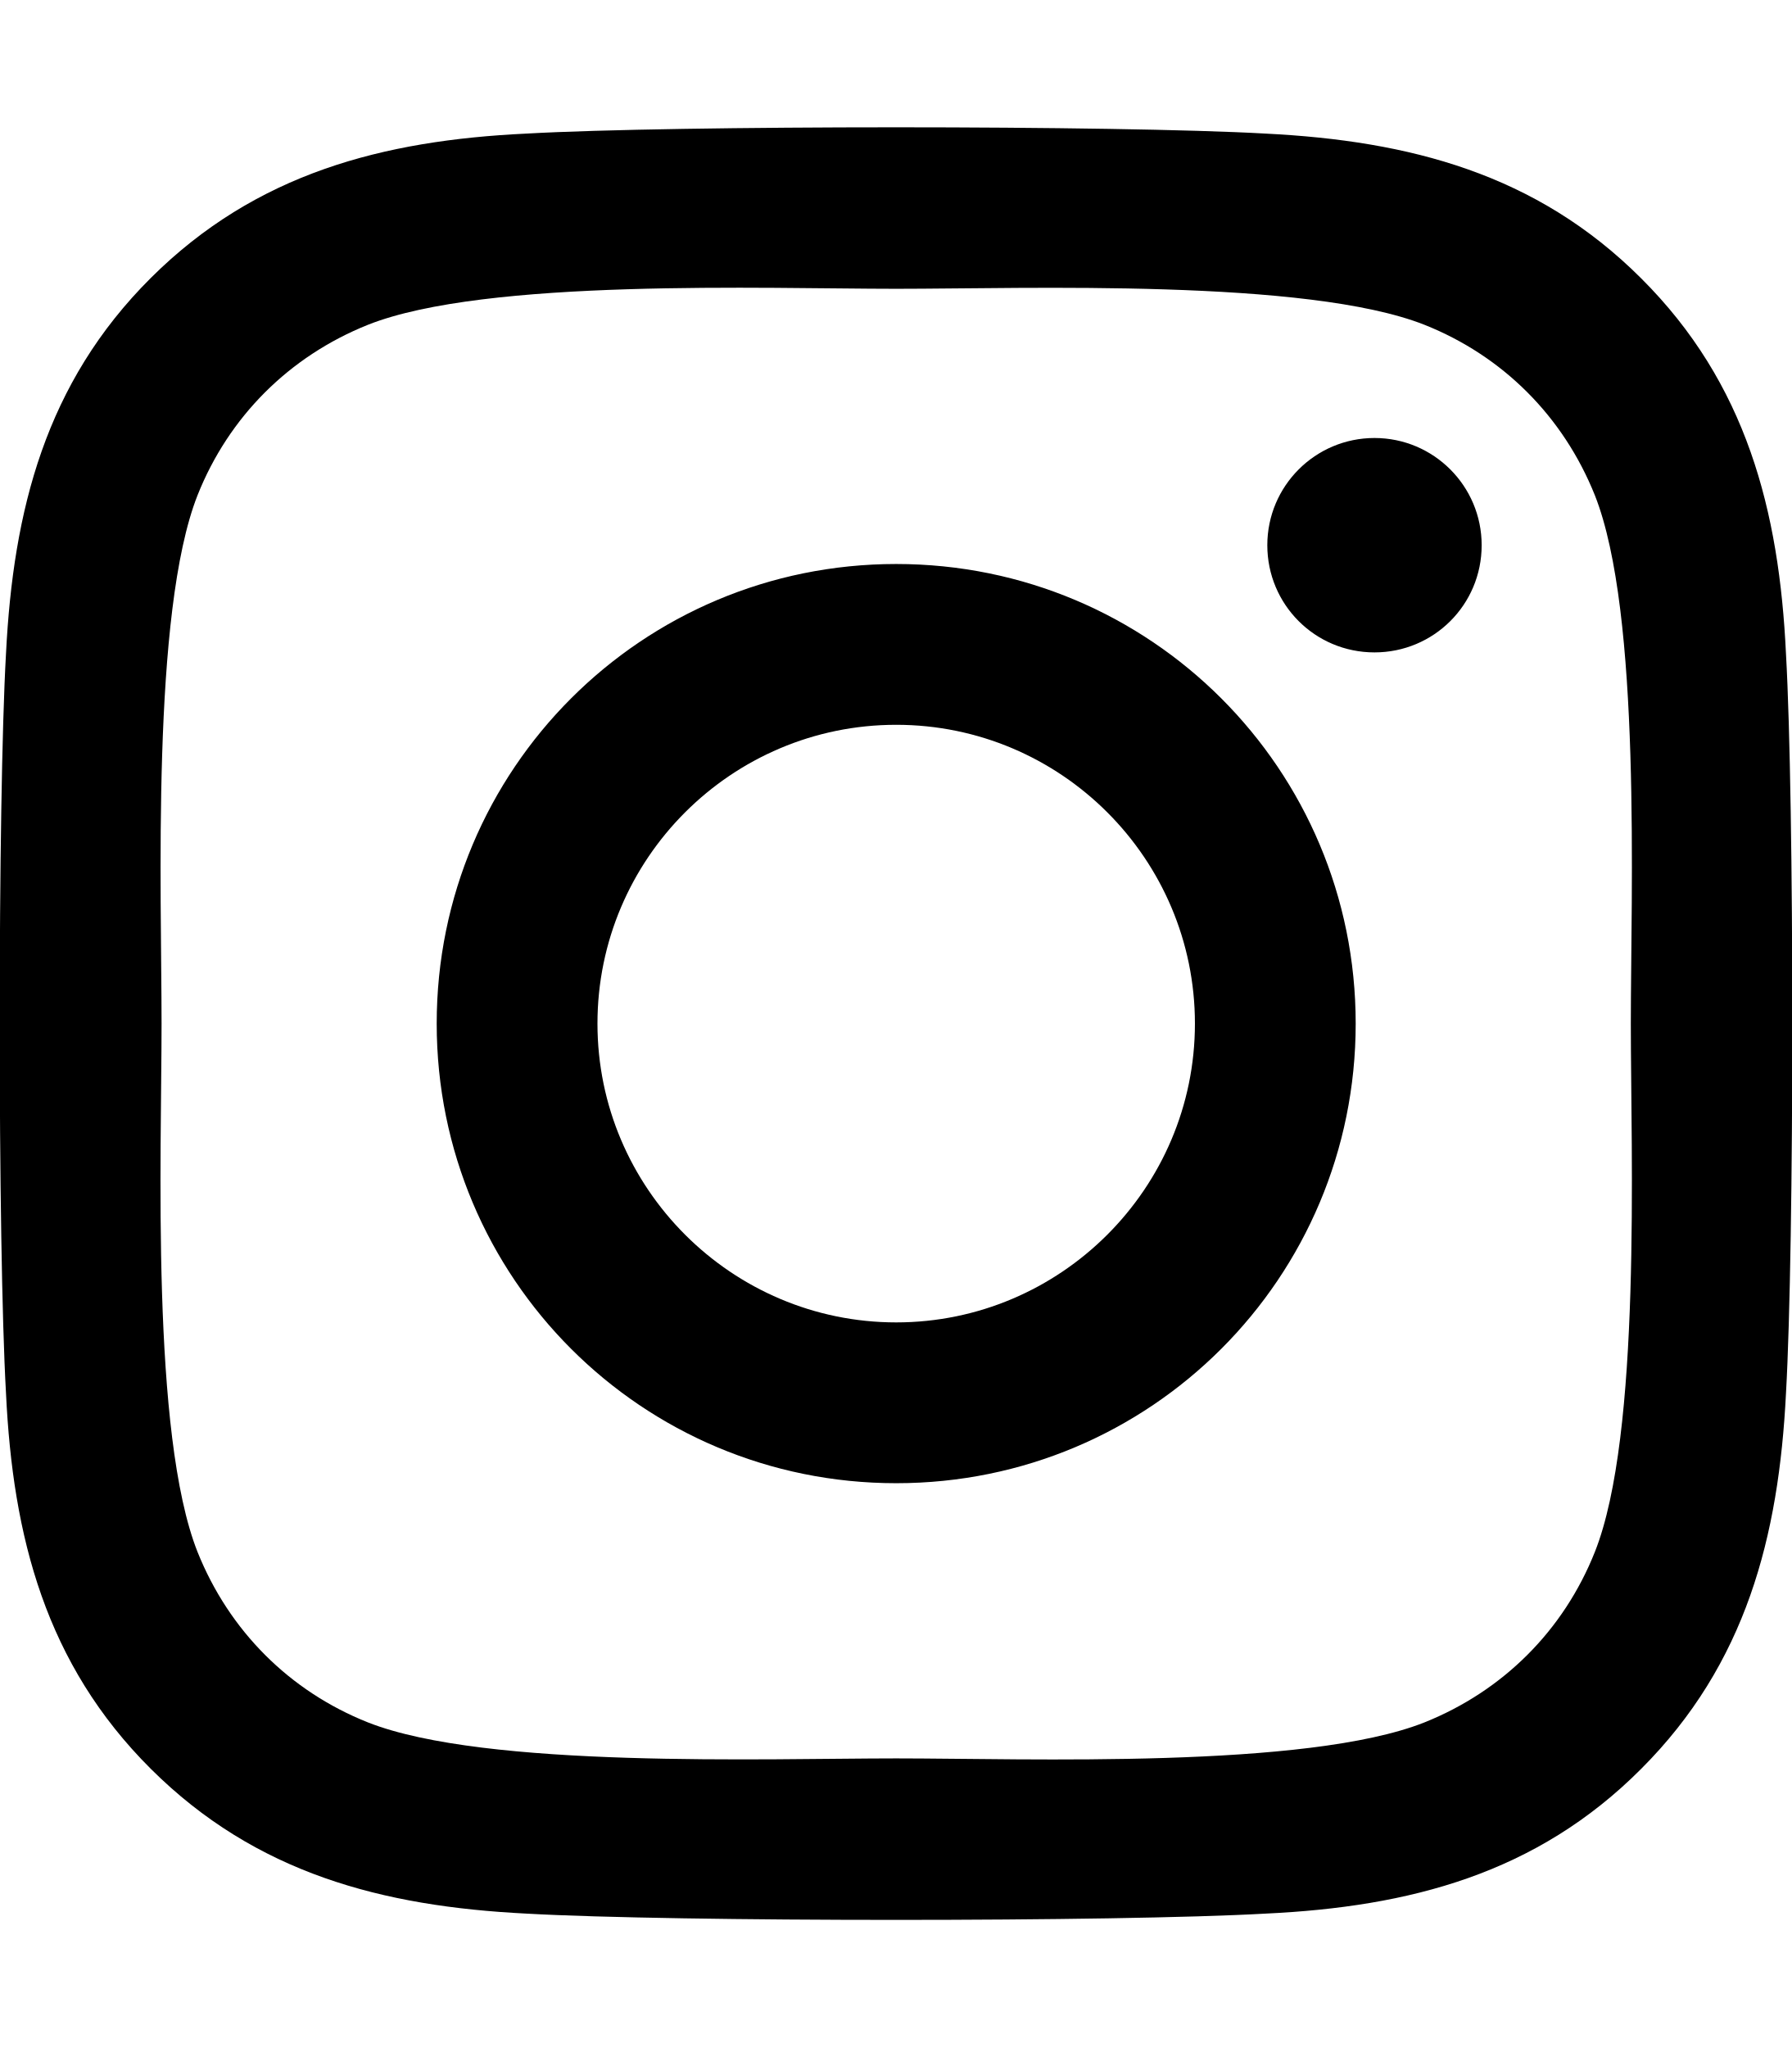
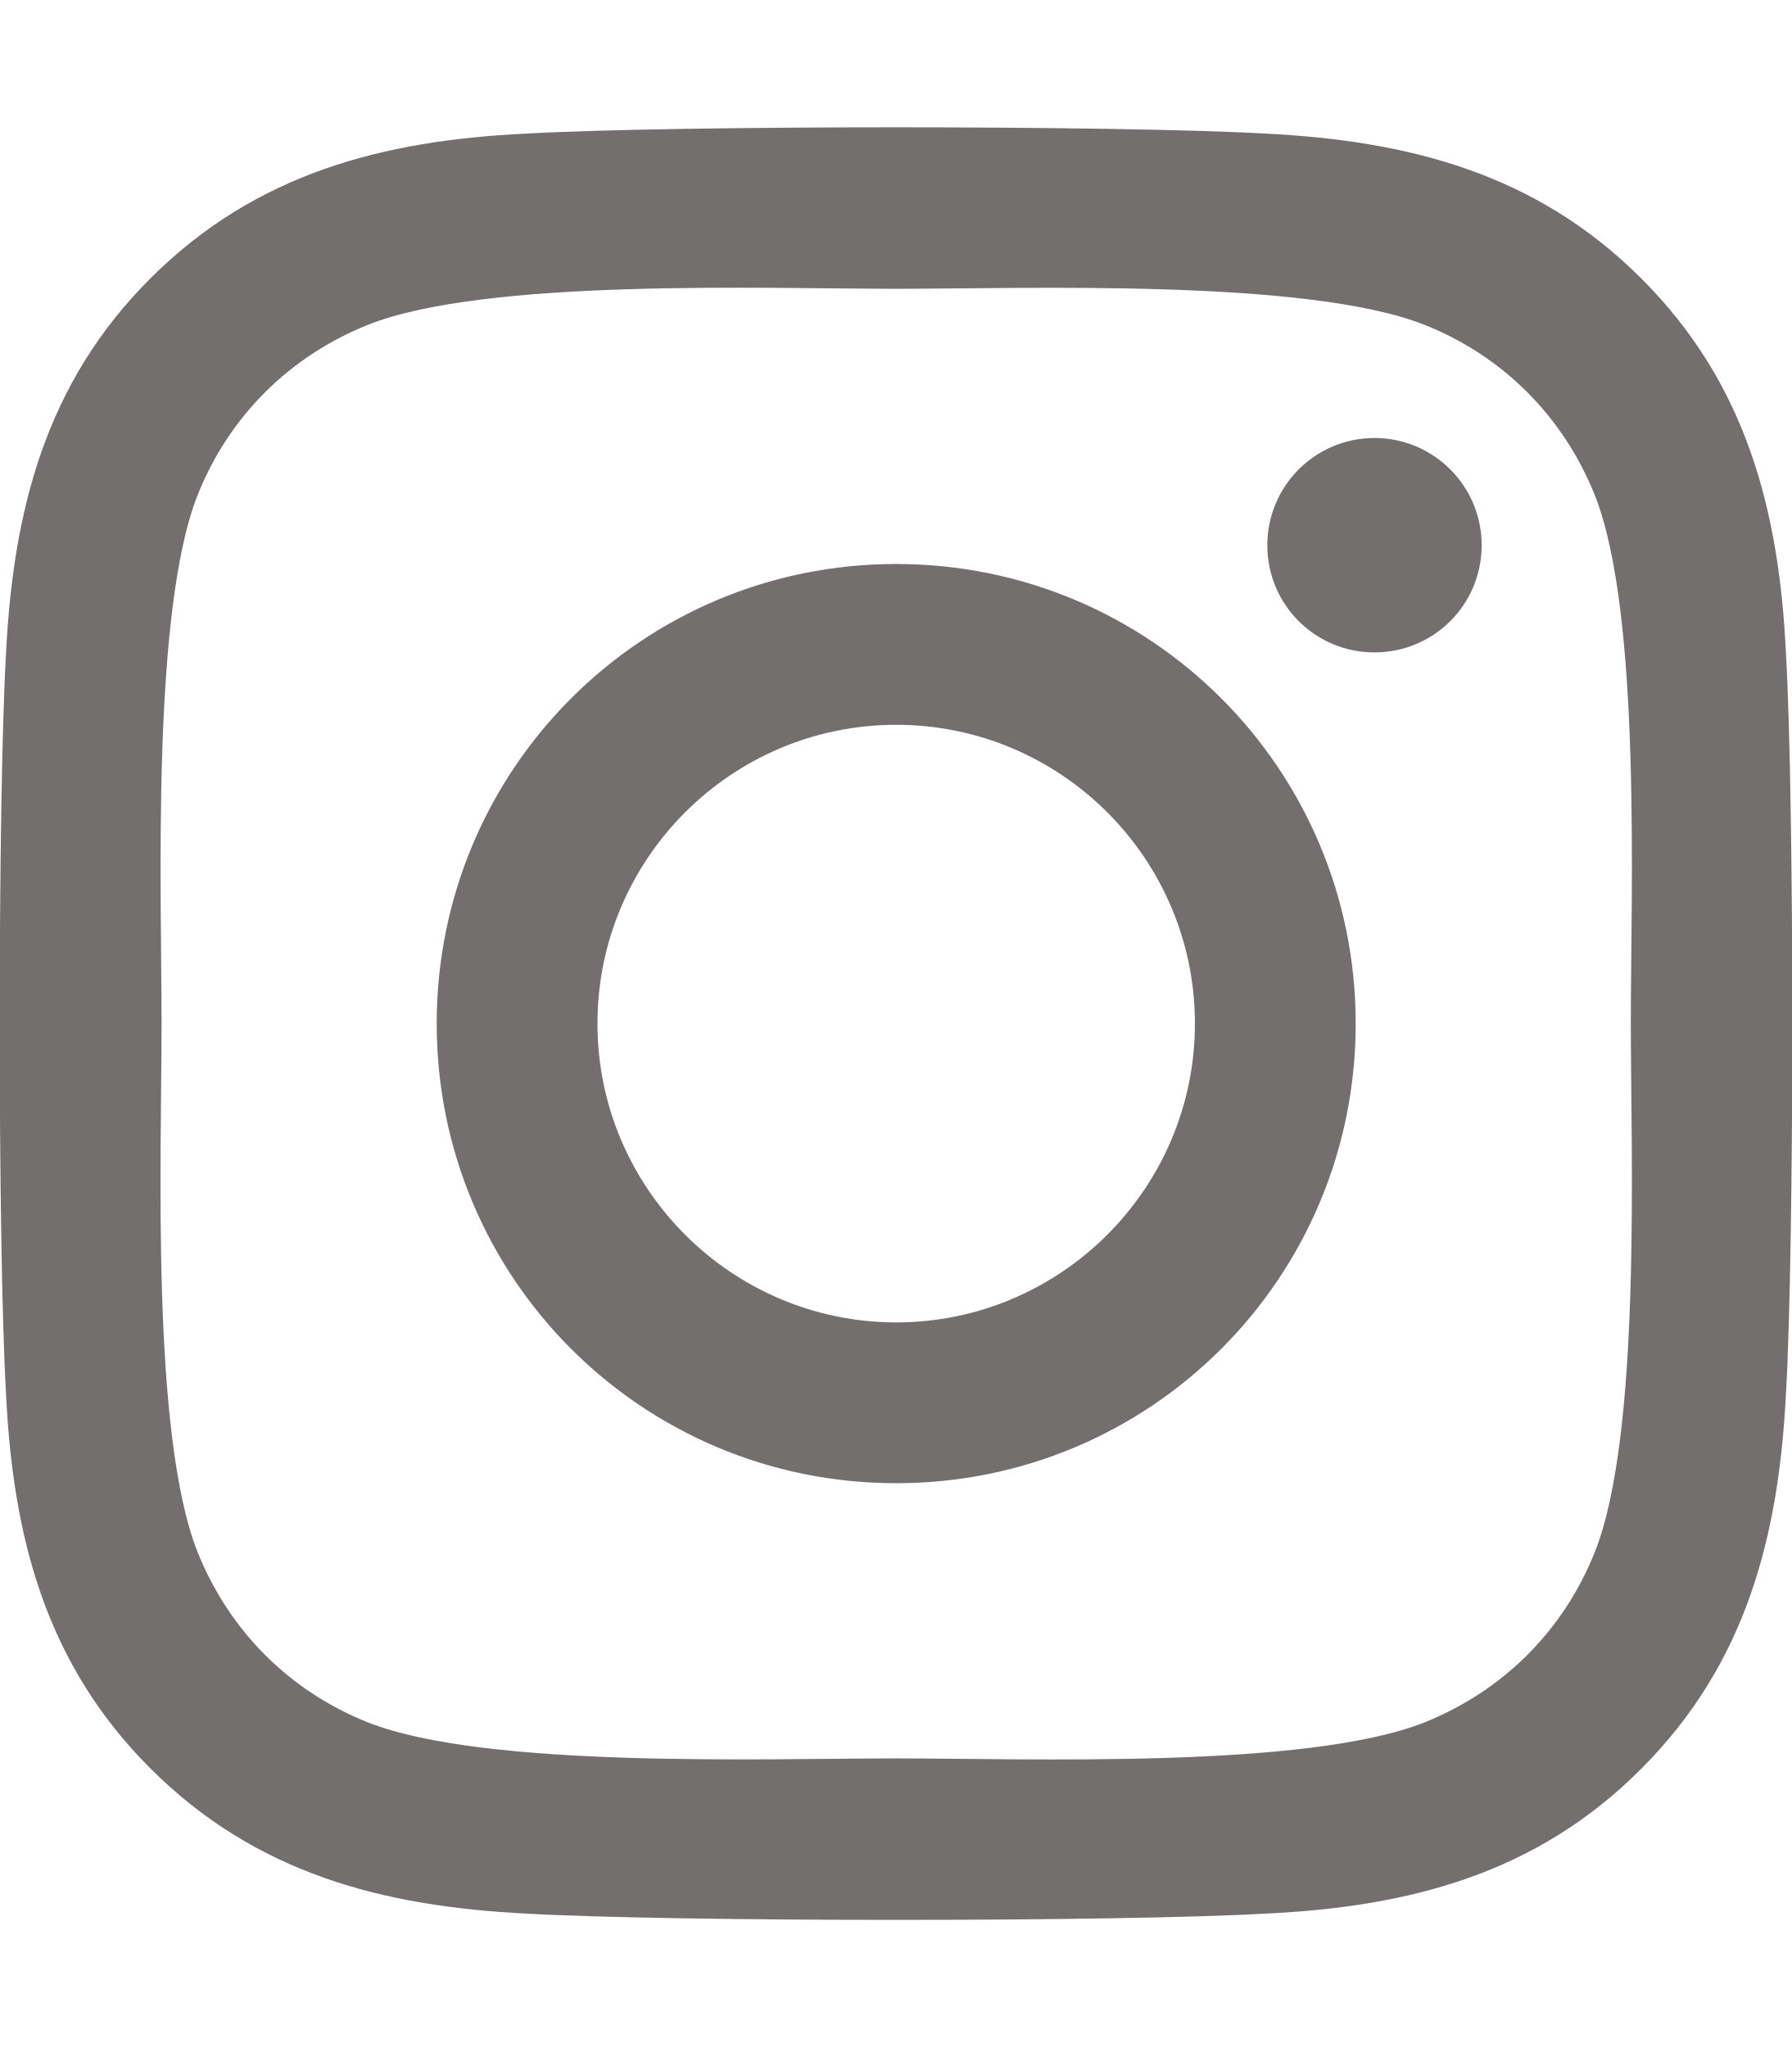
<svg xmlns="http://www.w3.org/2000/svg" viewBox="0 0 448 512">
-   <path d="M224.1 141c-63.6 0-114.9 51.3-114.9 114.9s51.3 114.9 114.9 114.9S339 319.5 339 255.9 287.7 141 224.1 141zm0 189.6c-41.1 0-74.7-33.5-74.7-74.7s33.5-74.7 74.7-74.7 74.7 33.5 74.7 74.7-33.6 74.7-74.7 74.7zm146.4-194.3c0 14.9-12 26.8-26.8 26.8-14.9 0-26.8-12-26.8-26.8s12-26.8 26.8-26.8 26.8 12 26.8 26.8zm76.1 27.2c-1.7-35.9-9.9-67.7-36.2-93.9-26.2-26.2-58-34.4-93.9-36.2-37-2.1-147.9-2.1-184.9 0-35.8 1.7-67.6 9.9-93.9 36.1s-34.4 58-36.2 93.9c-2.1 37-2.1 147.9 0 184.9 1.7 35.9 9.9 67.7 36.2 93.9s58 34.4 93.9 36.2c37 2.1 147.9 2.1 184.9 0 35.9-1.7 67.7-9.9 93.9-36.2 26.2-26.2 34.4-58 36.2-93.9 2.1-37 2.1-147.8 0-184.8zM398.8 388c-7.8 19.6-22.9 34.7-42.6 42.6-29.5 11.7-99.5 9-132.1 9s-102.7 2.6-132.1-9c-19.6-7.8-34.7-22.9-42.6-42.6-11.7-29.5-9-99.5-9-132.1s-2.6-102.7 9-132.1c7.8-19.6 22.9-34.7 42.6-42.6 29.5-11.7 99.5-9 132.1-9s102.7-2.6 132.1 9c19.6 7.8 34.7 22.9 42.6 42.6 11.7 29.5 9 99.5 9 132.1s2.7 102.7-9 132.1z" />
+   <path d="M224.1 141c-63.6 0-114.9 51.3-114.9 114.9s51.3 114.9 114.9 114.9S339 319.5 339 255.9 287.7 141 224.1 141zm0 189.6c-41.1 0-74.7-33.5-74.7-74.7s33.5-74.7 74.7-74.7 74.7 33.5 74.7 74.7-33.6 74.7-74.7 74.7zm146.4-194.3c0 14.9-12 26.8-26.8 26.8-14.9 0-26.8-12-26.8-26.8s12-26.8 26.8-26.8 26.8 12 26.8 26.8zm76.1 27.2c-1.7-35.9-9.9-67.7-36.2-93.9-26.2-26.2-58-34.4-93.9-36.2-37-2.1-147.9-2.1-184.9 0-35.8 1.7-67.6 9.9-93.9 36.1s-34.4 58-36.2 93.9c-2.1 37-2.1 147.9 0 184.9 1.7 35.9 9.9 67.7 36.2 93.9s58 34.4 93.9 36.2c37 2.1 147.9 2.1 184.9 0 35.9-1.7 67.7-9.9 93.9-36.2 26.2-26.2 34.4-58 36.2-93.9 2.1-37 2.1-147.8 0-184.8zM398.8 388c-7.8 19.6-22.9 34.7-42.6 42.6-29.5 11.7-99.5 9-132.1 9s-102.7 2.6-132.1-9c-19.6-7.8-34.7-22.9-42.6-42.6-11.7-29.5-9-99.5-9-132.1s-2.6-102.7 9-132.1c7.8-19.6 22.9-34.7 42.6-42.6 29.5-11.7 99.5-9 132.1-9s102.7-2.6 132.1 9c19.6 7.8 34.7 22.9 42.6 42.6 11.7 29.5 9 99.5 9 132.1s2.7 102.7-9 132.1z" fill="#746f6f" />
</svg>
